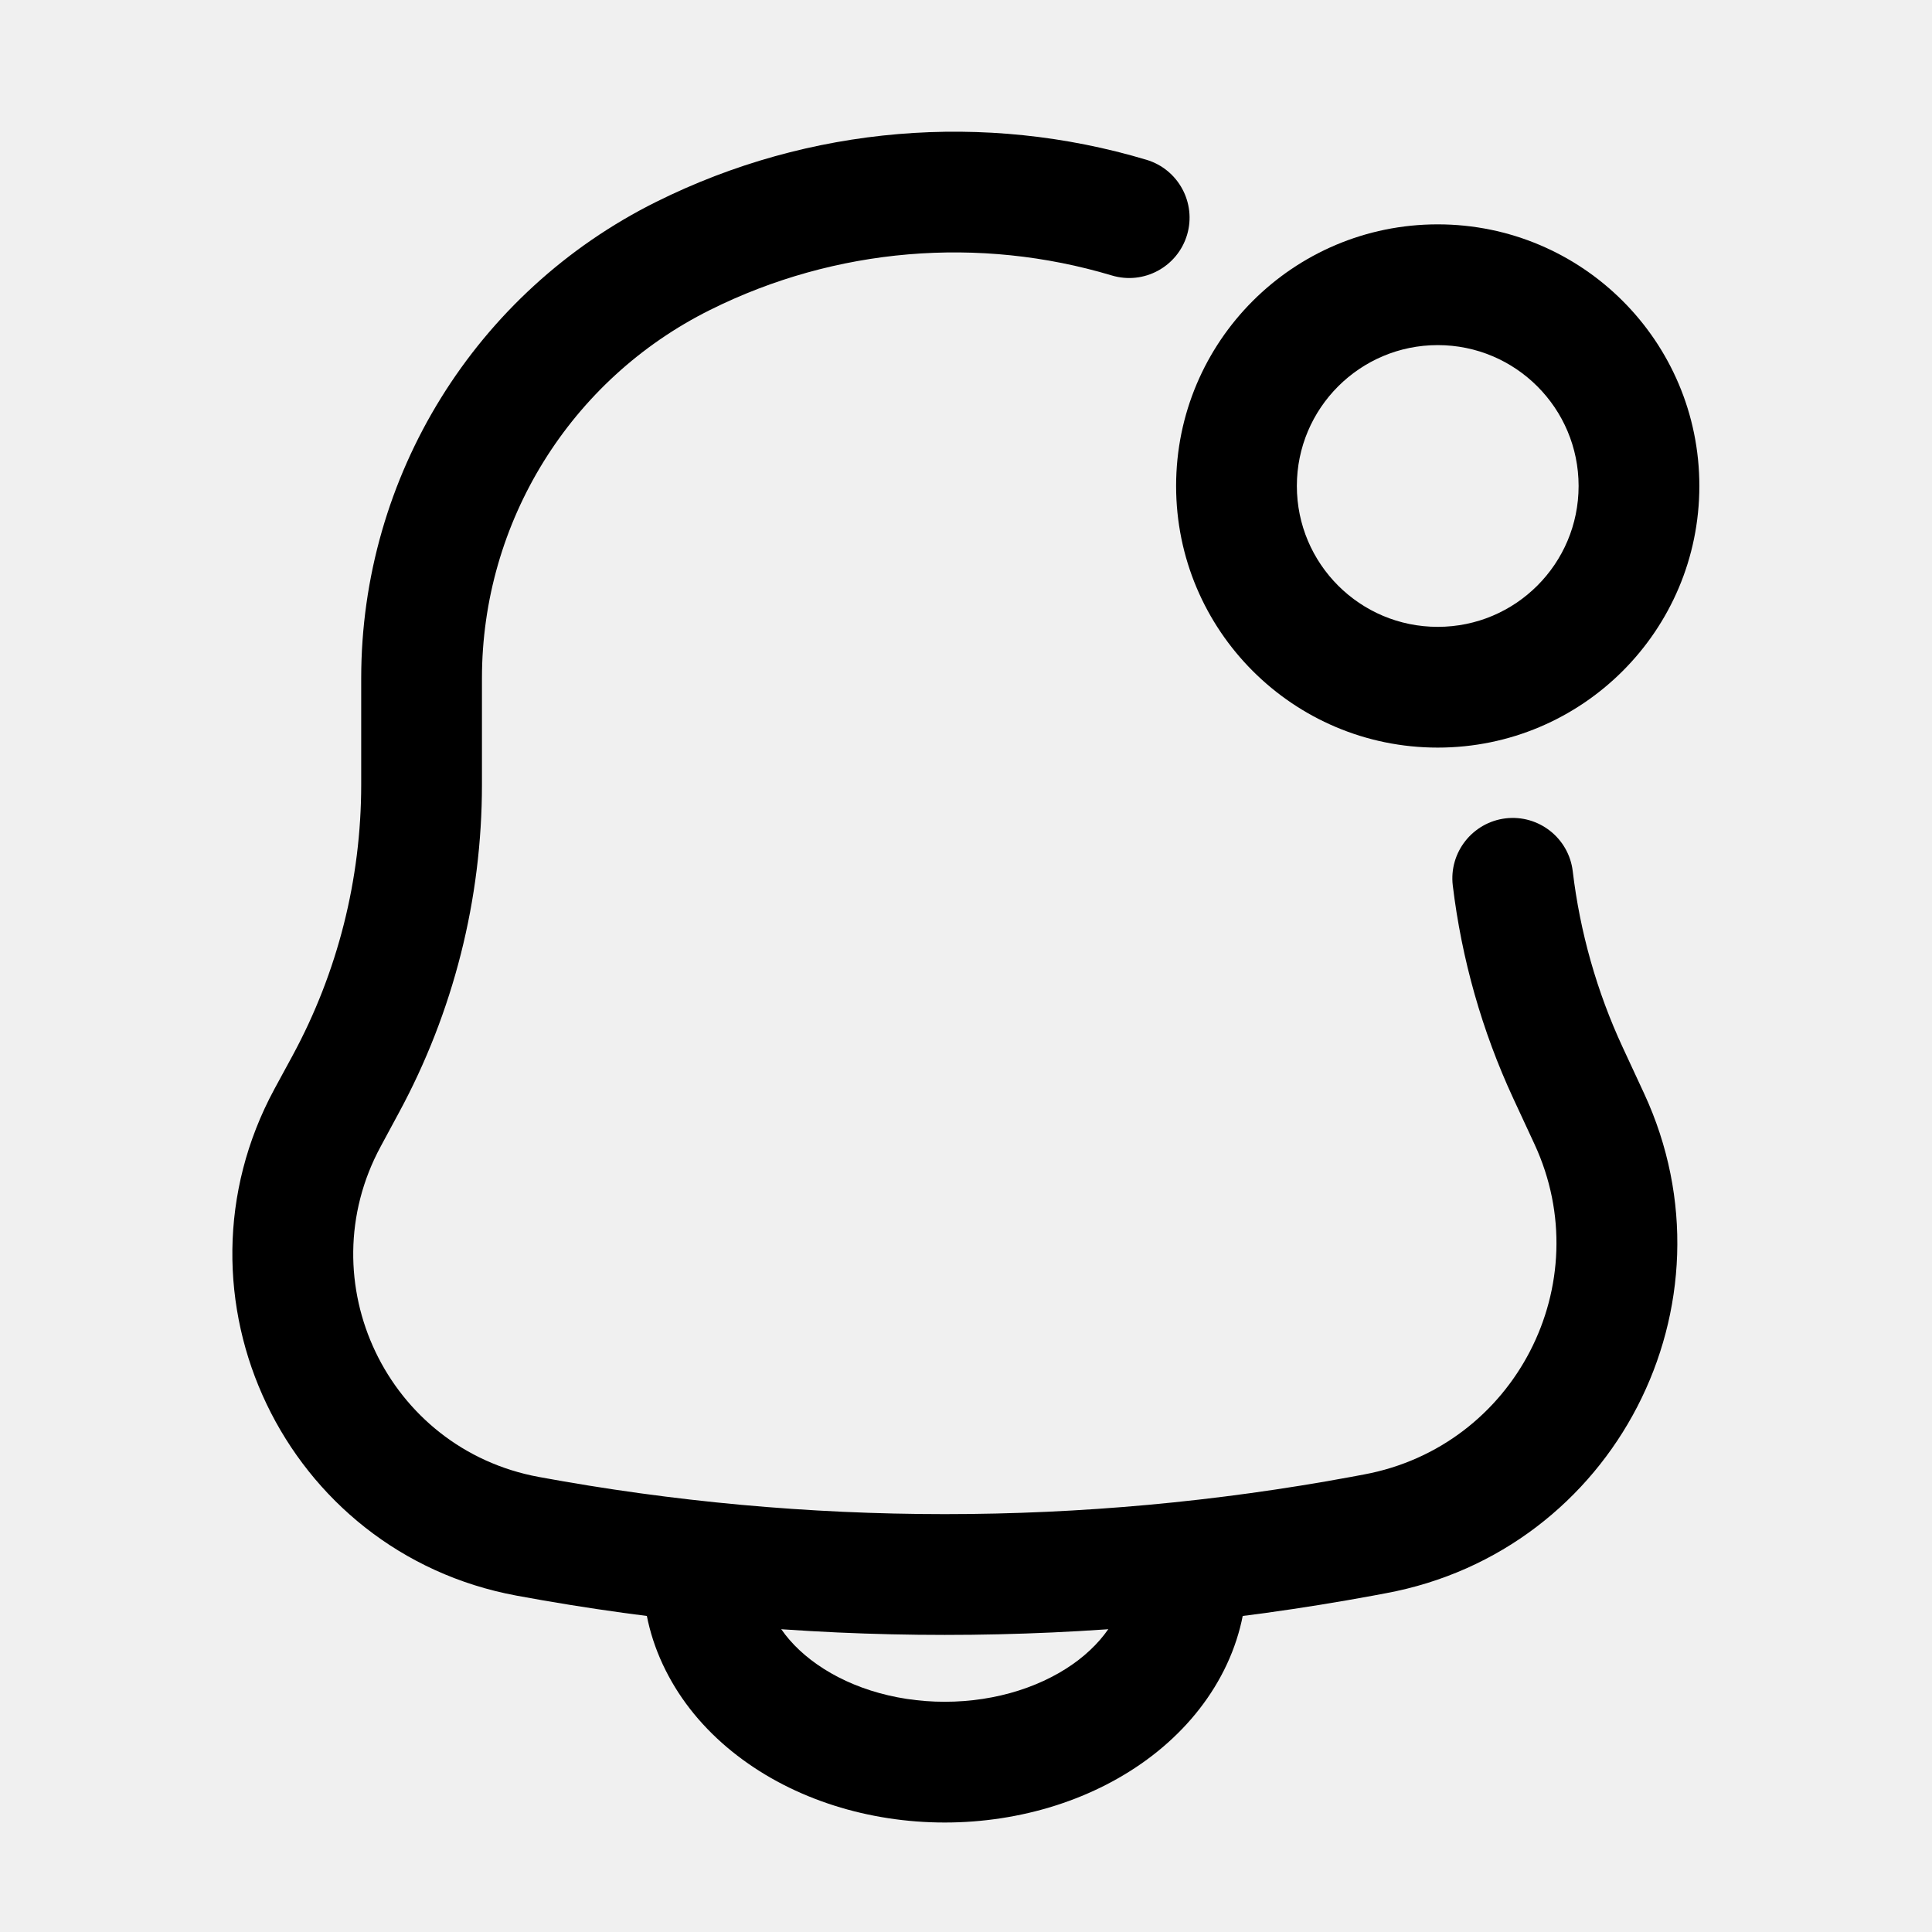
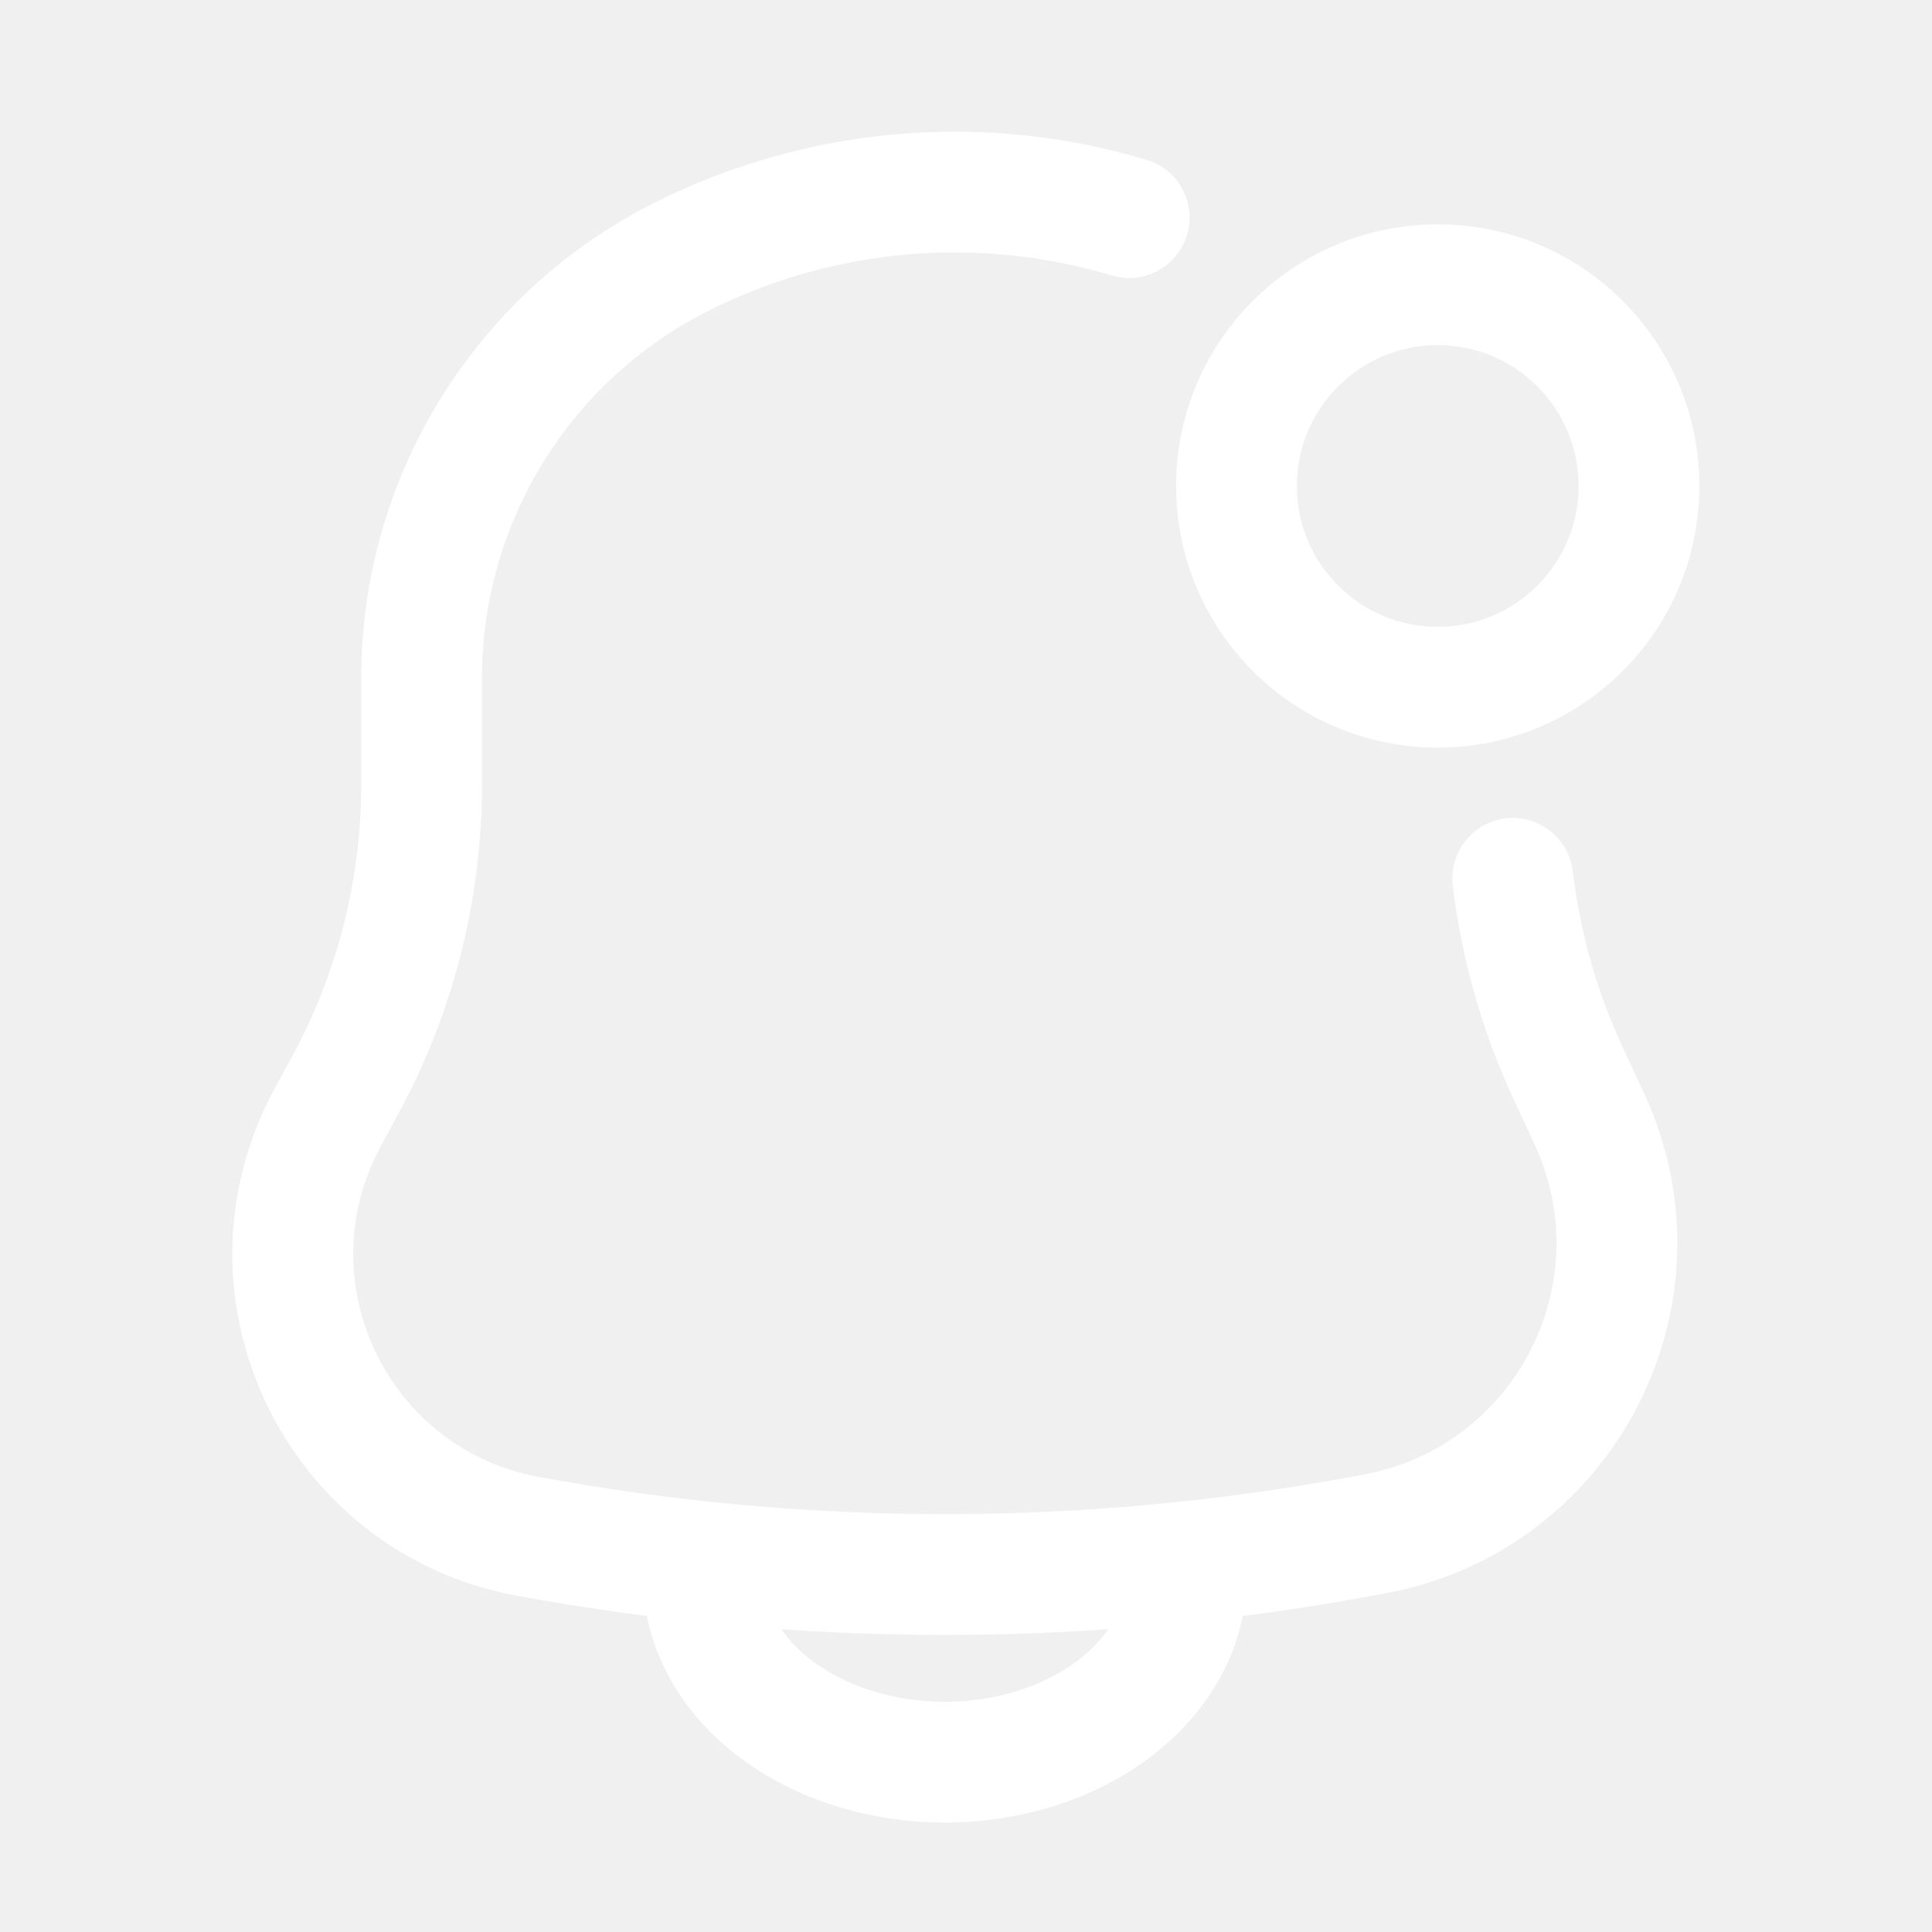
<svg xmlns="http://www.w3.org/2000/svg" width="100px" height="100px" viewBox="0 0 24 24" fill="none">
  <g id="style=stroke">
    <g id="notification-bell-new">
-       <path id="vector (Stroke)" fill-rule="evenodd" clip-rule="evenodd" d="M8.737 18.83C9.151 18.83 9.487 19.166 9.487 19.58C9.487 19.753 9.531 19.932 9.626 20.109C9.721 20.287 9.869 20.462 10.073 20.619C10.277 20.776 10.528 20.908 10.816 21C11.104 21.092 11.417 21.14 11.736 21.14C12.055 21.14 12.368 21.092 12.656 21C12.944 20.908 13.196 20.776 13.4 20.619C13.603 20.462 13.751 20.287 13.847 20.109C13.942 19.932 13.986 19.753 13.986 19.58C13.986 19.166 14.322 18.83 14.736 18.83C15.15 18.83 15.486 19.166 15.486 19.58C15.486 20.014 15.375 20.435 15.168 20.819C14.962 21.202 14.668 21.536 14.315 21.808C13.962 22.08 13.552 22.289 13.112 22.429C12.672 22.569 12.205 22.64 11.736 22.64C11.268 22.64 10.8 22.569 10.361 22.429C9.921 22.289 9.511 22.08 9.158 21.808C8.804 21.536 8.51 21.202 8.305 20.819C8.098 20.435 7.987 20.014 7.987 19.58C7.987 19.166 8.323 18.83 8.737 18.83Z" fill="#000000" />
-       <path id="vector (Stroke)_2" fill-rule="evenodd" clip-rule="evenodd" d="M8.153 2.507C10.056 1.56 12.234 1.384 14.242 1.985C14.639 2.104 14.864 2.522 14.746 2.918C14.627 3.315 14.209 3.541 13.812 3.422C12.166 2.929 10.38 3.073 8.821 3.85C7.085 4.714 5.987 6.486 5.987 8.425L5.987 9.746C5.987 11.17 5.633 12.571 4.955 13.823L4.729 14.242C3.82 15.922 4.813 18 6.692 18.347C10.027 18.963 13.446 18.963 16.781 18.347L16.941 18.317C18.819 17.97 19.865 15.945 19.062 14.213L18.797 13.642C18.409 12.804 18.157 11.913 18.047 11C17.998 10.589 18.292 10.216 18.703 10.166C19.114 10.117 19.488 10.411 19.537 10.822C19.627 11.578 19.836 12.317 20.158 13.011L20.423 13.582C21.639 16.203 20.055 19.267 17.214 19.792L17.078 19.055L17.214 19.792L17.054 19.822C13.539 20.472 9.934 20.472 6.419 19.822C3.539 19.29 2.016 16.104 3.409 13.528L3.636 13.11C4.195 12.077 4.487 10.921 4.487 9.746L4.487 8.425C4.487 5.916 5.907 3.624 8.153 2.507Z" fill="#000000" />
-       <path id="vector (Stroke)_3" fill-rule="evenodd" clip-rule="evenodd" d="M17.86 4.287C16.894 4.287 16.11 5.071 16.11 6.037C16.11 7.004 16.894 7.787 17.86 7.787C18.827 7.787 19.61 7.004 19.61 6.037C19.61 5.071 18.827 4.287 17.86 4.287ZM14.61 6.037C14.61 4.242 16.065 2.787 17.86 2.787C19.655 2.787 21.11 4.242 21.11 6.037C21.11 7.832 19.655 9.287 17.86 9.287C16.065 9.287 14.61 7.832 14.61 6.037Z" fill="#000000" />
+       <path id="vector (Stroke)" fill-rule="evenodd" clip-rule="evenodd" d="M8.737 18.83C9.151 18.83 9.487 19.166 9.487 19.58C9.487 19.753 9.531 19.932 9.626 20.109C9.721 20.287 9.869 20.462 10.073 20.619C10.277 20.776 10.528 20.908 10.816 21C11.104 21.092 11.417 21.14 11.736 21.14C12.055 21.14 12.368 21.092 12.656 21C12.944 20.908 13.196 20.776 13.4 20.619C13.603 20.462 13.751 20.287 13.847 20.109C13.942 19.932 13.986 19.753 13.986 19.58C13.986 19.166 14.322 18.83 14.736 18.83C15.15 18.83 15.486 19.166 15.486 19.58C15.486 20.014 15.375 20.435 15.168 20.819C14.962 21.202 14.668 21.536 14.315 21.808C13.962 22.08 13.552 22.289 13.112 22.429C12.672 22.569 12.205 22.64 11.736 22.64C11.268 22.64 10.8 22.569 10.361 22.429C9.921 22.289 9.511 22.08 9.158 21.808C8.804 21.536 8.51 21.202 8.305 20.819C8.098 20.435 7.987 20.014 7.987 19.58C7.987 19.166 8.323 18.83 8.737 18.83Z" fill="#fff" />
+       <path id="vector (Stroke)_2" fill-rule="evenodd" clip-rule="evenodd" d="M8.153 2.507C10.056 1.56 12.234 1.384 14.242 1.985C14.639 2.104 14.864 2.522 14.746 2.918C14.627 3.315 14.209 3.541 13.812 3.422C12.166 2.929 10.38 3.073 8.821 3.85C7.085 4.714 5.987 6.486 5.987 8.425L5.987 9.746C5.987 11.17 5.633 12.571 4.955 13.823L4.729 14.242C3.82 15.922 4.813 18 6.692 18.347C10.027 18.963 13.446 18.963 16.781 18.347L16.941 18.317C18.819 17.97 19.865 15.945 19.062 14.213L18.797 13.642C18.409 12.804 18.157 11.913 18.047 11C17.998 10.589 18.292 10.216 18.703 10.166C19.114 10.117 19.488 10.411 19.537 10.822C19.627 11.578 19.836 12.317 20.158 13.011L20.423 13.582C21.639 16.203 20.055 19.267 17.214 19.792L17.078 19.055L17.214 19.792L17.054 19.822C13.539 20.472 9.934 20.472 6.419 19.822C3.539 19.29 2.016 16.104 3.409 13.528L3.636 13.11C4.195 12.077 4.487 10.921 4.487 9.746L4.487 8.425C4.487 5.916 5.907 3.624 8.153 2.507Z" fill="#fff" />
+       <path id="vector (Stroke)_3" fill-rule="evenodd" clip-rule="evenodd" d="M17.86 4.287C16.894 4.287 16.11 5.071 16.11 6.037C16.11 7.004 16.894 7.787 17.86 7.787C18.827 7.787 19.61 7.004 19.61 6.037C19.61 5.071 18.827 4.287 17.86 4.287ZM14.61 6.037C14.61 4.242 16.065 2.787 17.86 2.787C19.655 2.787 21.11 4.242 21.11 6.037C21.11 7.832 19.655 9.287 17.86 9.287C16.065 9.287 14.61 7.832 14.61 6.037Z" fill="#fff" />
    </g>
  </g>
</svg>
